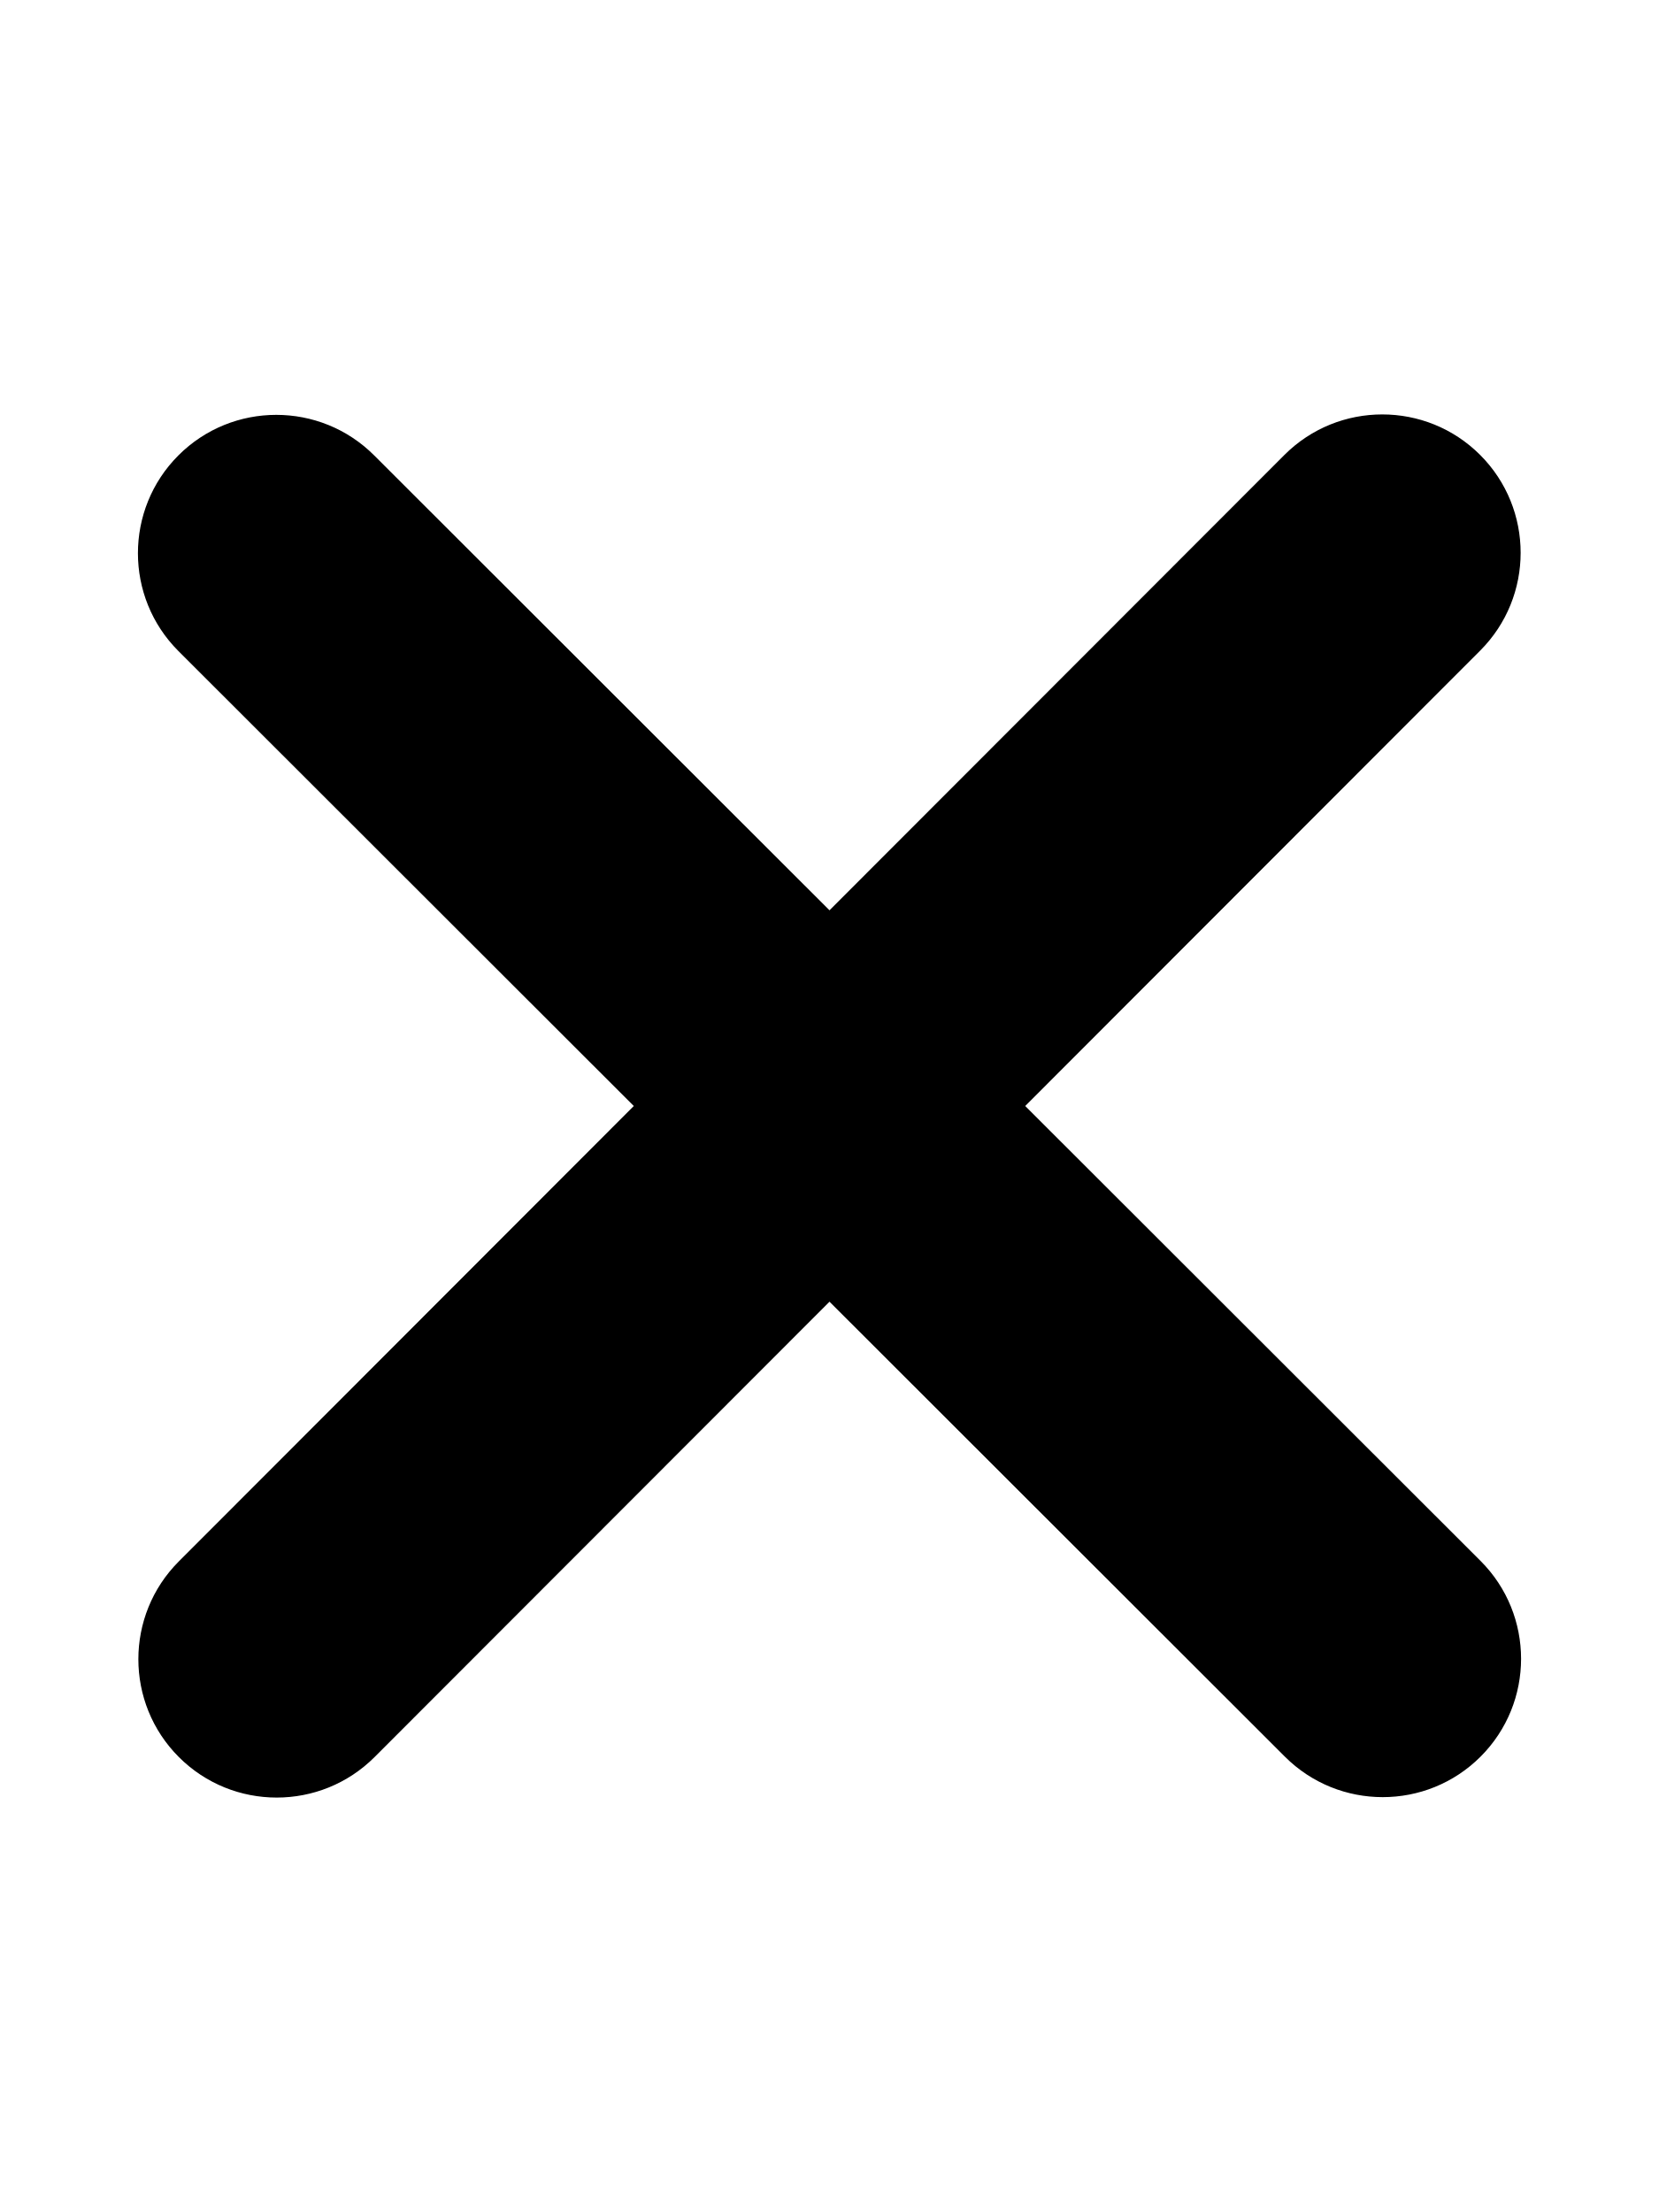
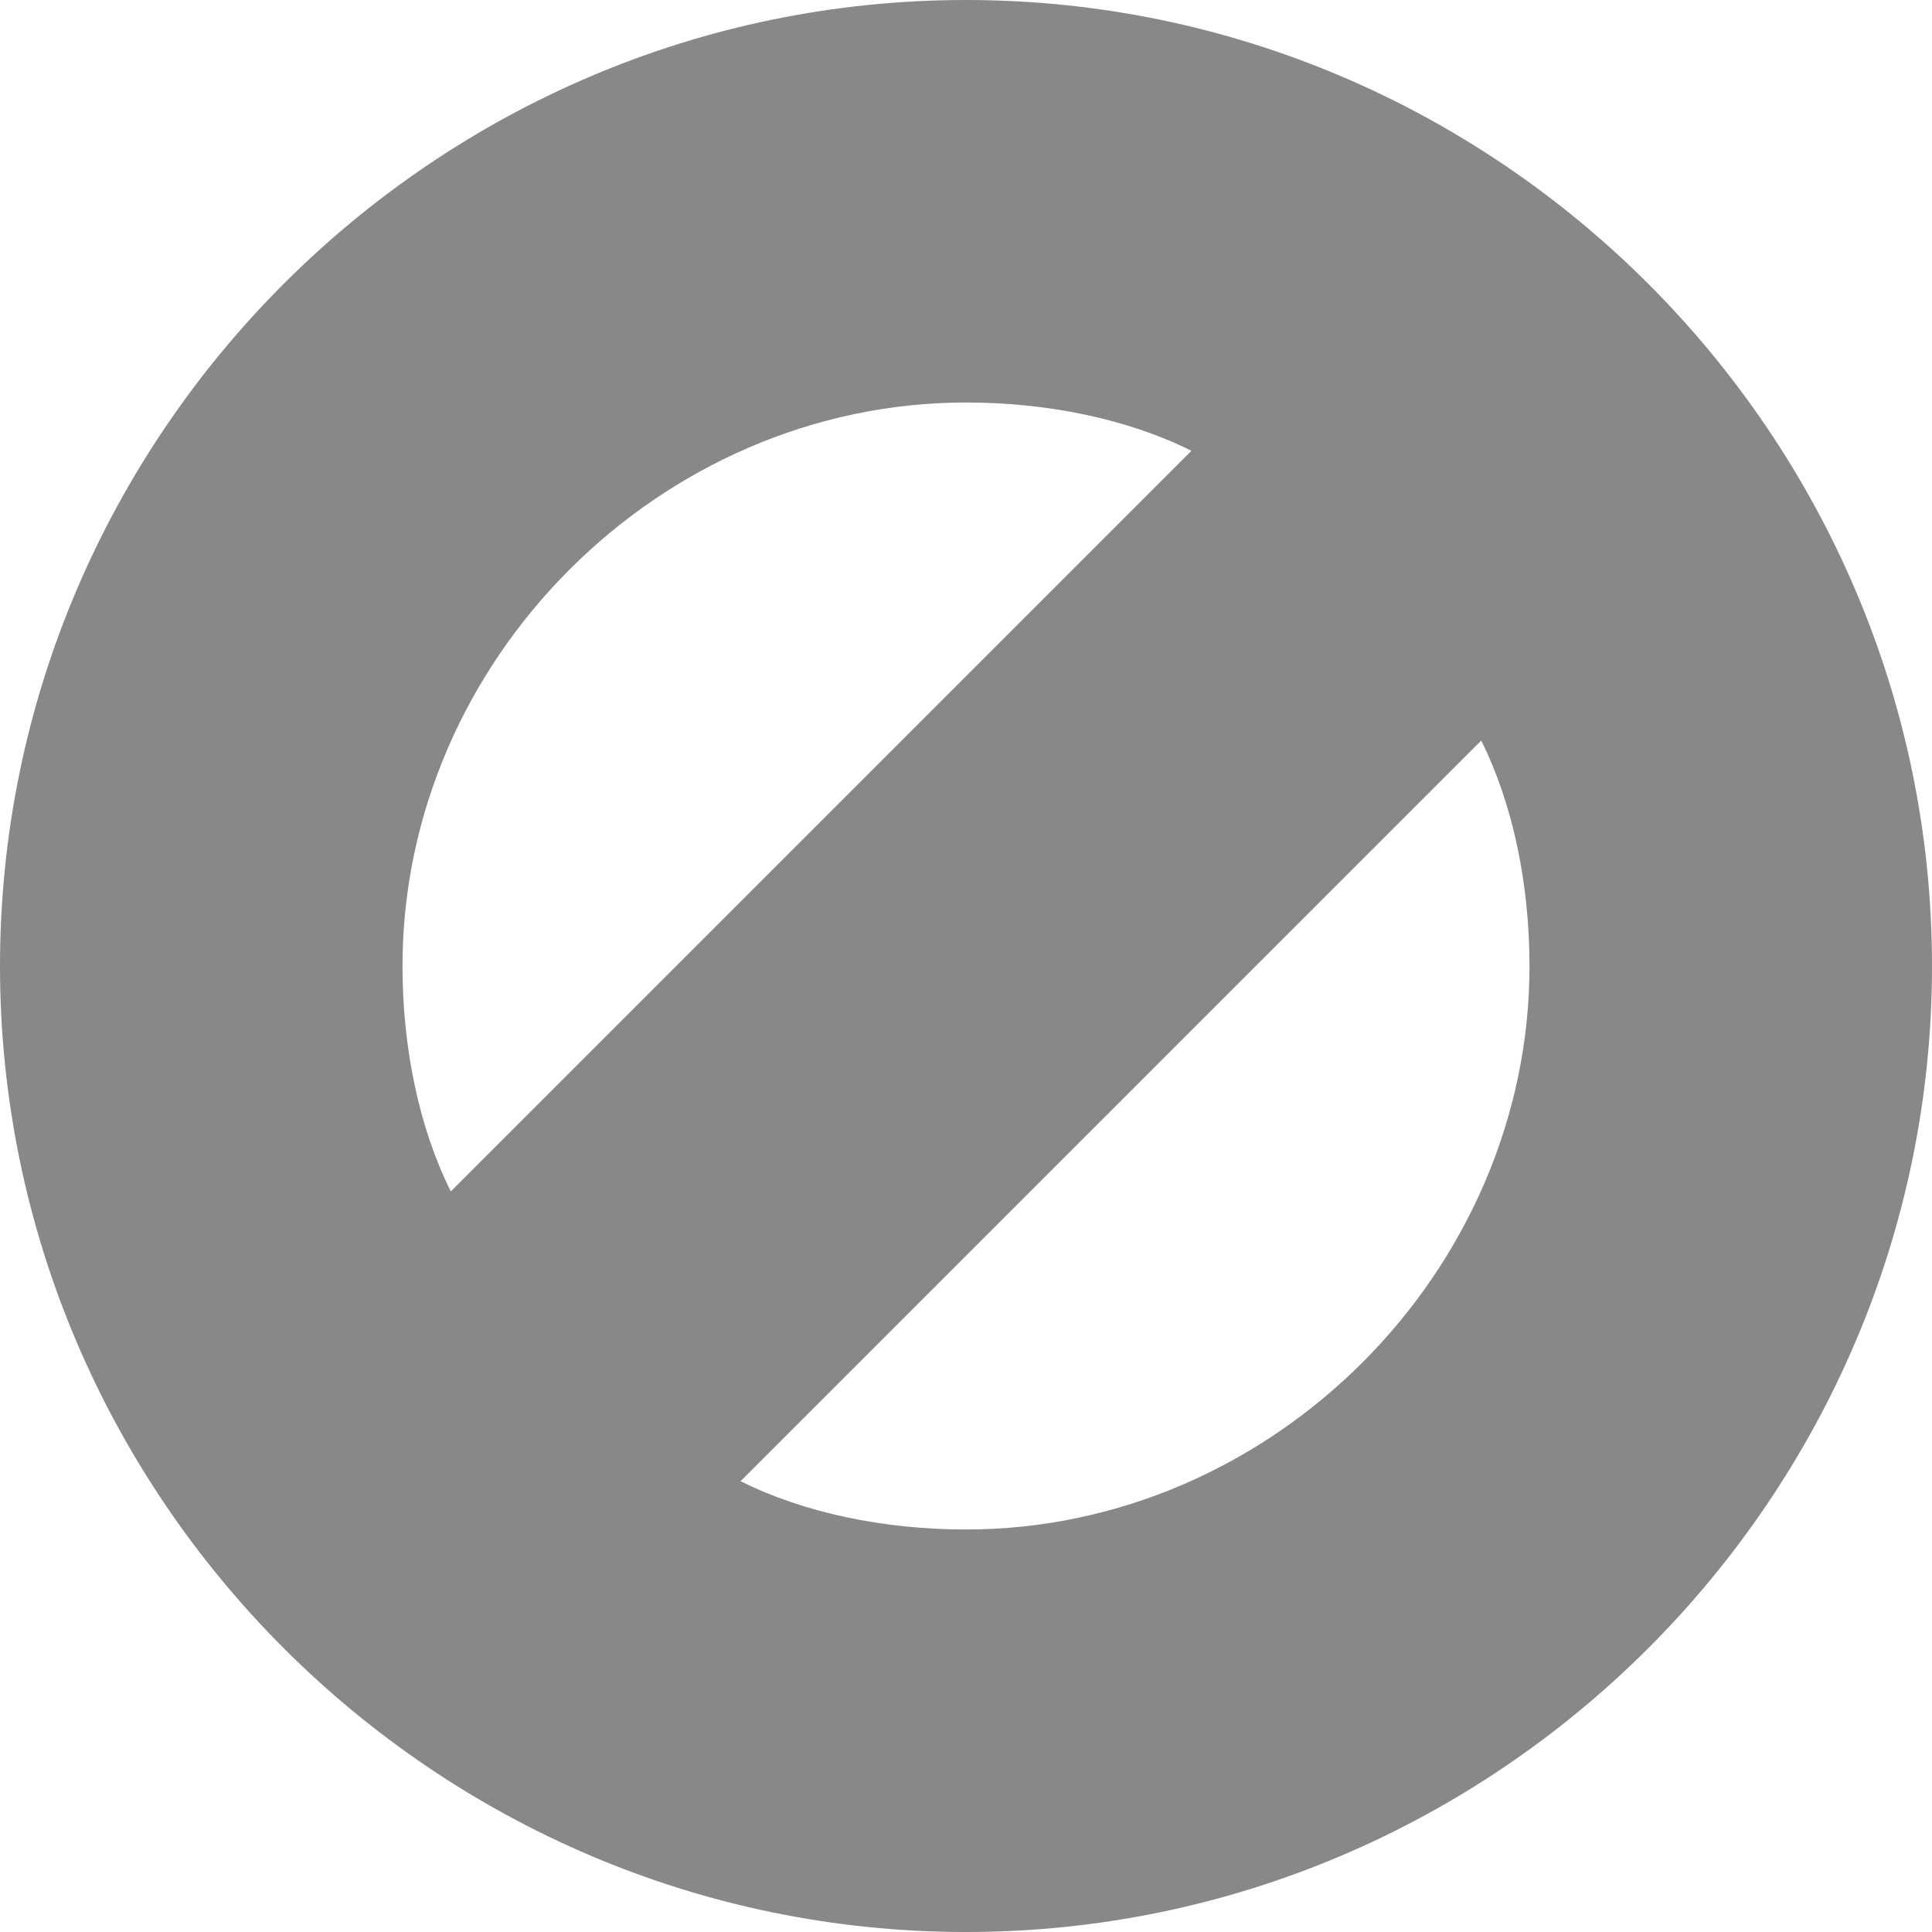
- <svg xmlns="http://www.w3.org/2000/svg" viewBox="0 0 384 512" preserveAspectRatio="xMinYMid meet">
-   <path d="M342.6 150.6c12.5-12.5 12.5-32.8 0-45.3s-32.8-12.5-45.3 0L192 210.7 86.6 105.4c-12.5-12.5-32.8-12.5-45.3 0s-12.5 32.8 0 45.3L146.7 256 41.4 361.4c-12.5 12.5-12.5 32.8 0 45.3s32.8 12.5 45.3 0L192 301.3 297.4 406.6c12.5 12.5 32.8 12.5 45.3 0s12.5-32.8 0-45.3L237.3 256 342.6 150.6z" />
+ <svg xmlns="http://www.w3.org/2000/svg" width="12" height="12" viewBox="0 0 12 12" preserveAspectRatio="xMinYMid meet" overflow="visible">
+   <path d="M6 0C2.7 0 0 2.7 0 6s2.7 6 6 6 6-2.7 6-6-2.7-6-6-6zm0 2.5c.5 0 1 .1 1.4.3L2.8 7.4c-.2-.4-.3-.9-.3-1.4 0-1.9 1.6-3.5 3.5-3.5zm0 7c-.5 0-1-.1-1.4-.3l4.6-4.6c.2.4.3.9.3 1.4 0 1.9-1.6 3.5-3.5 3.5z" fill="#888" />
</svg>
